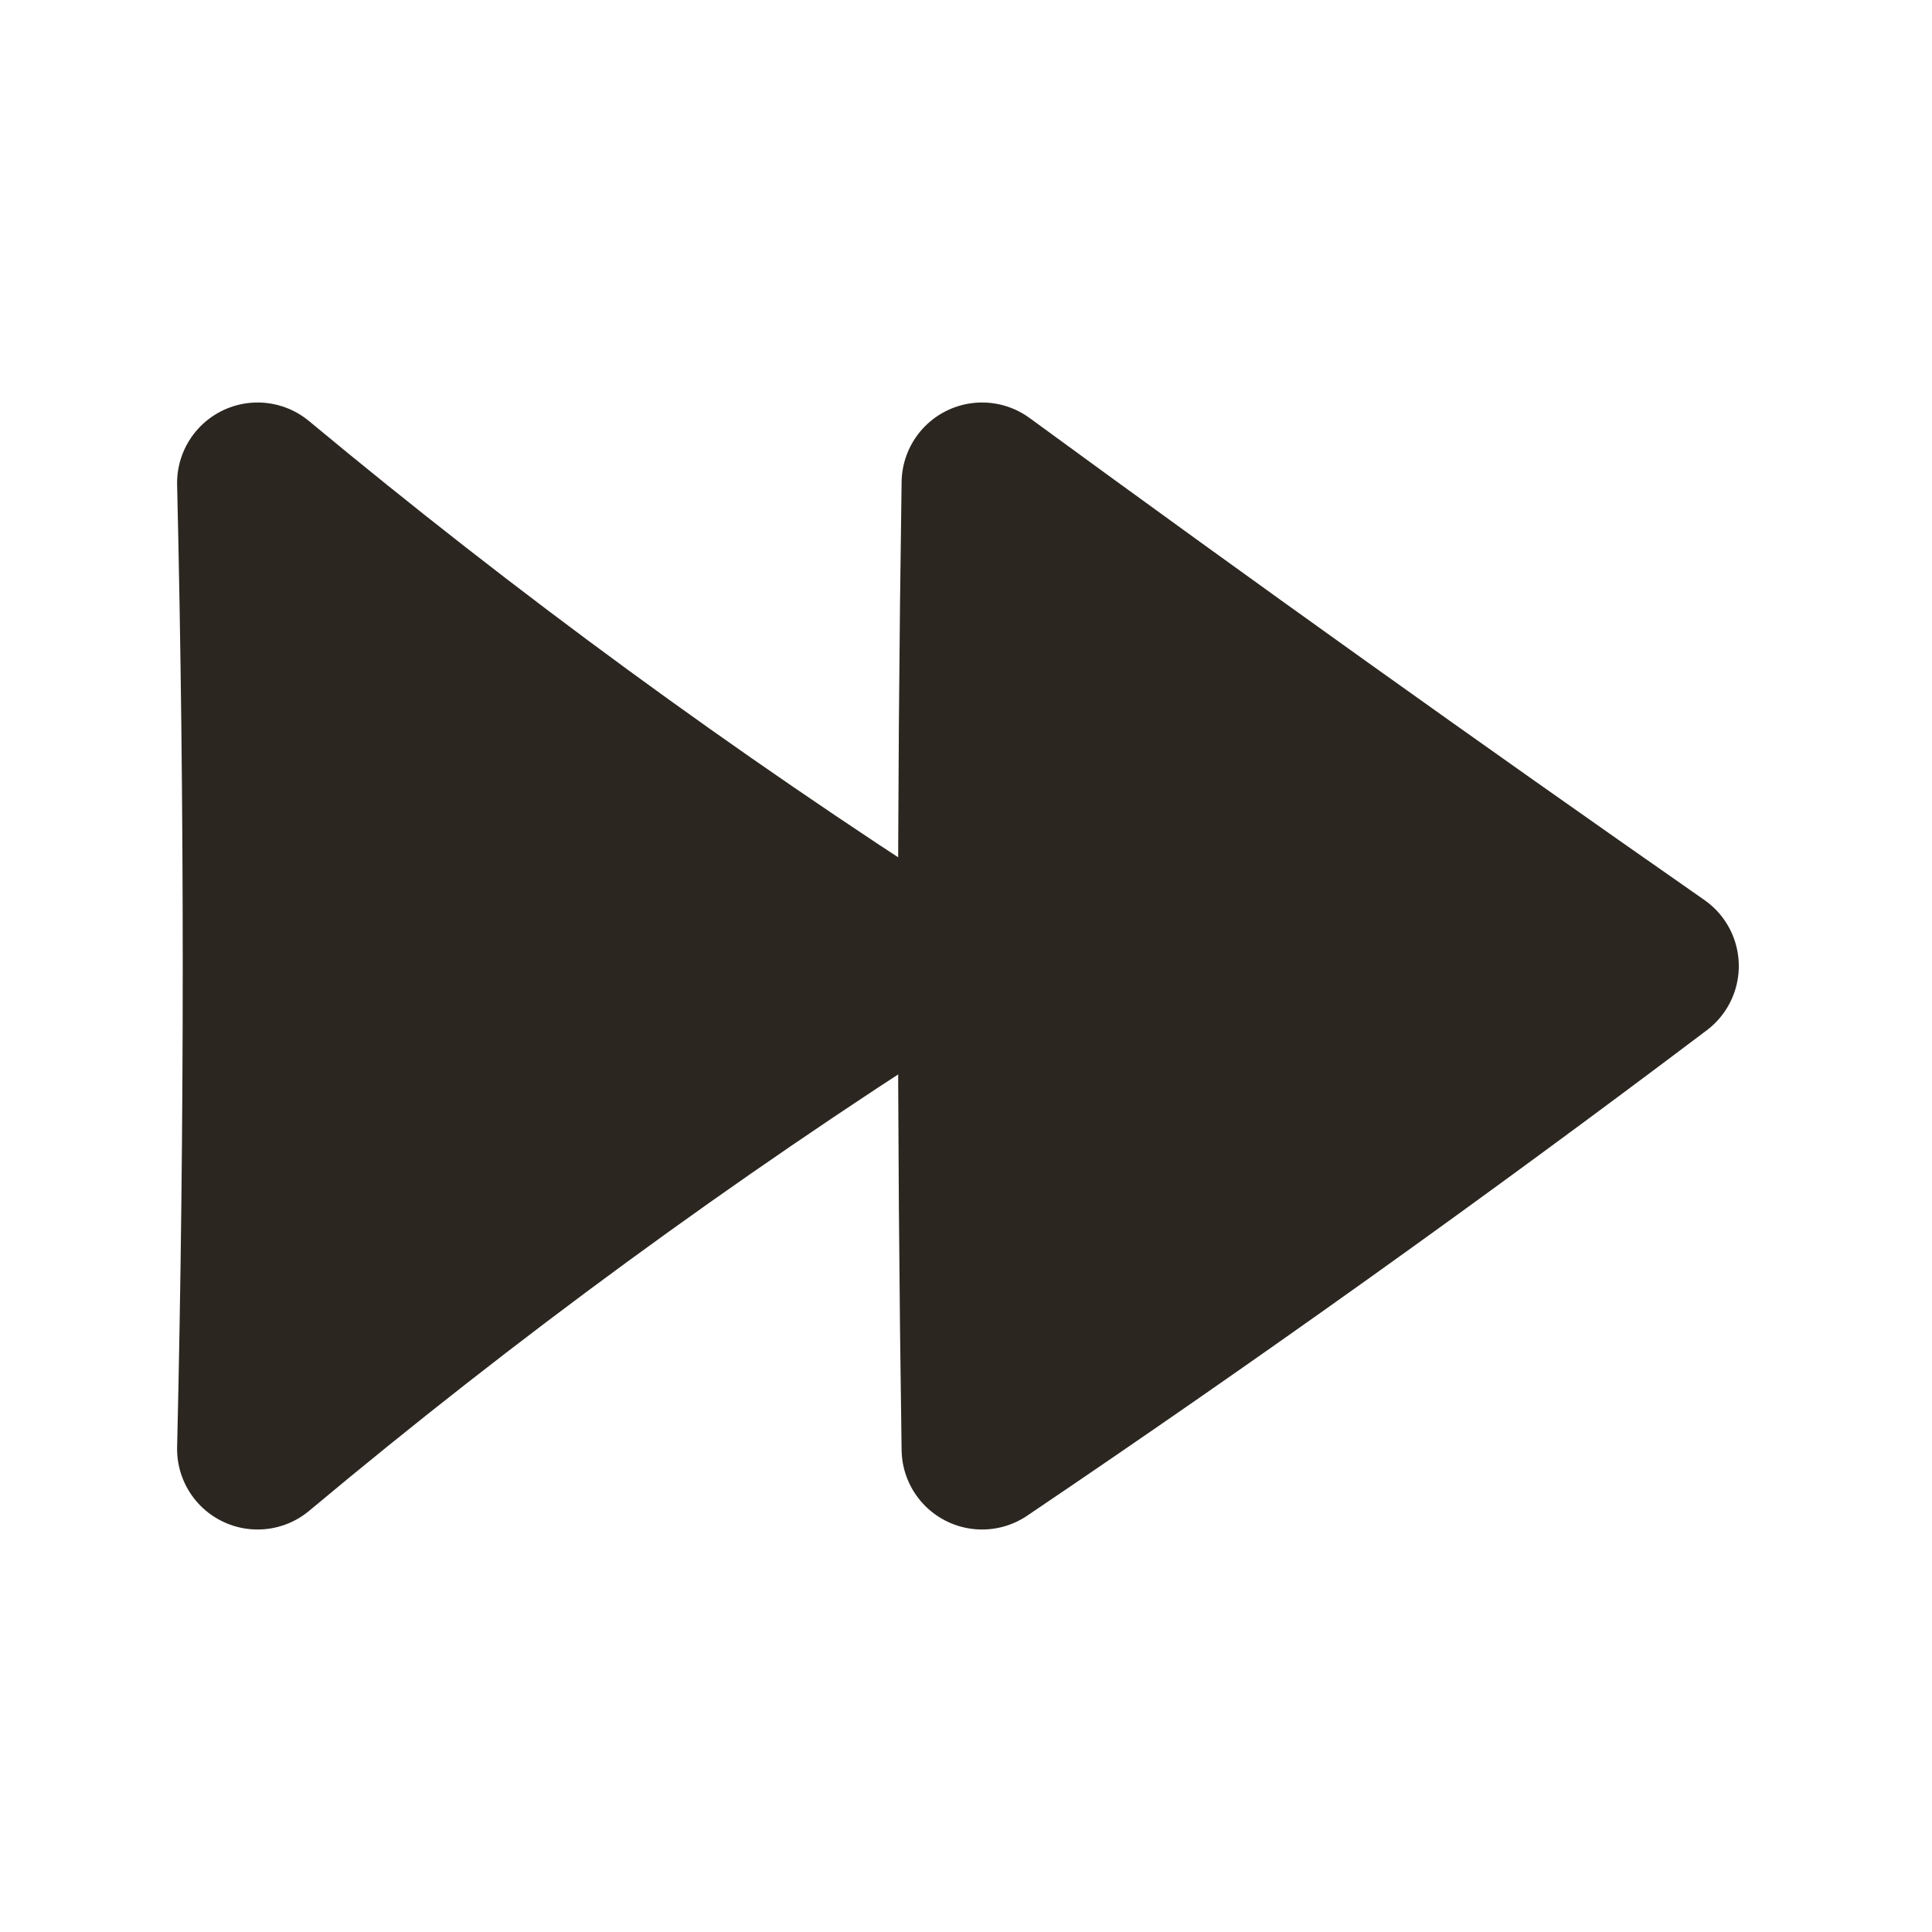
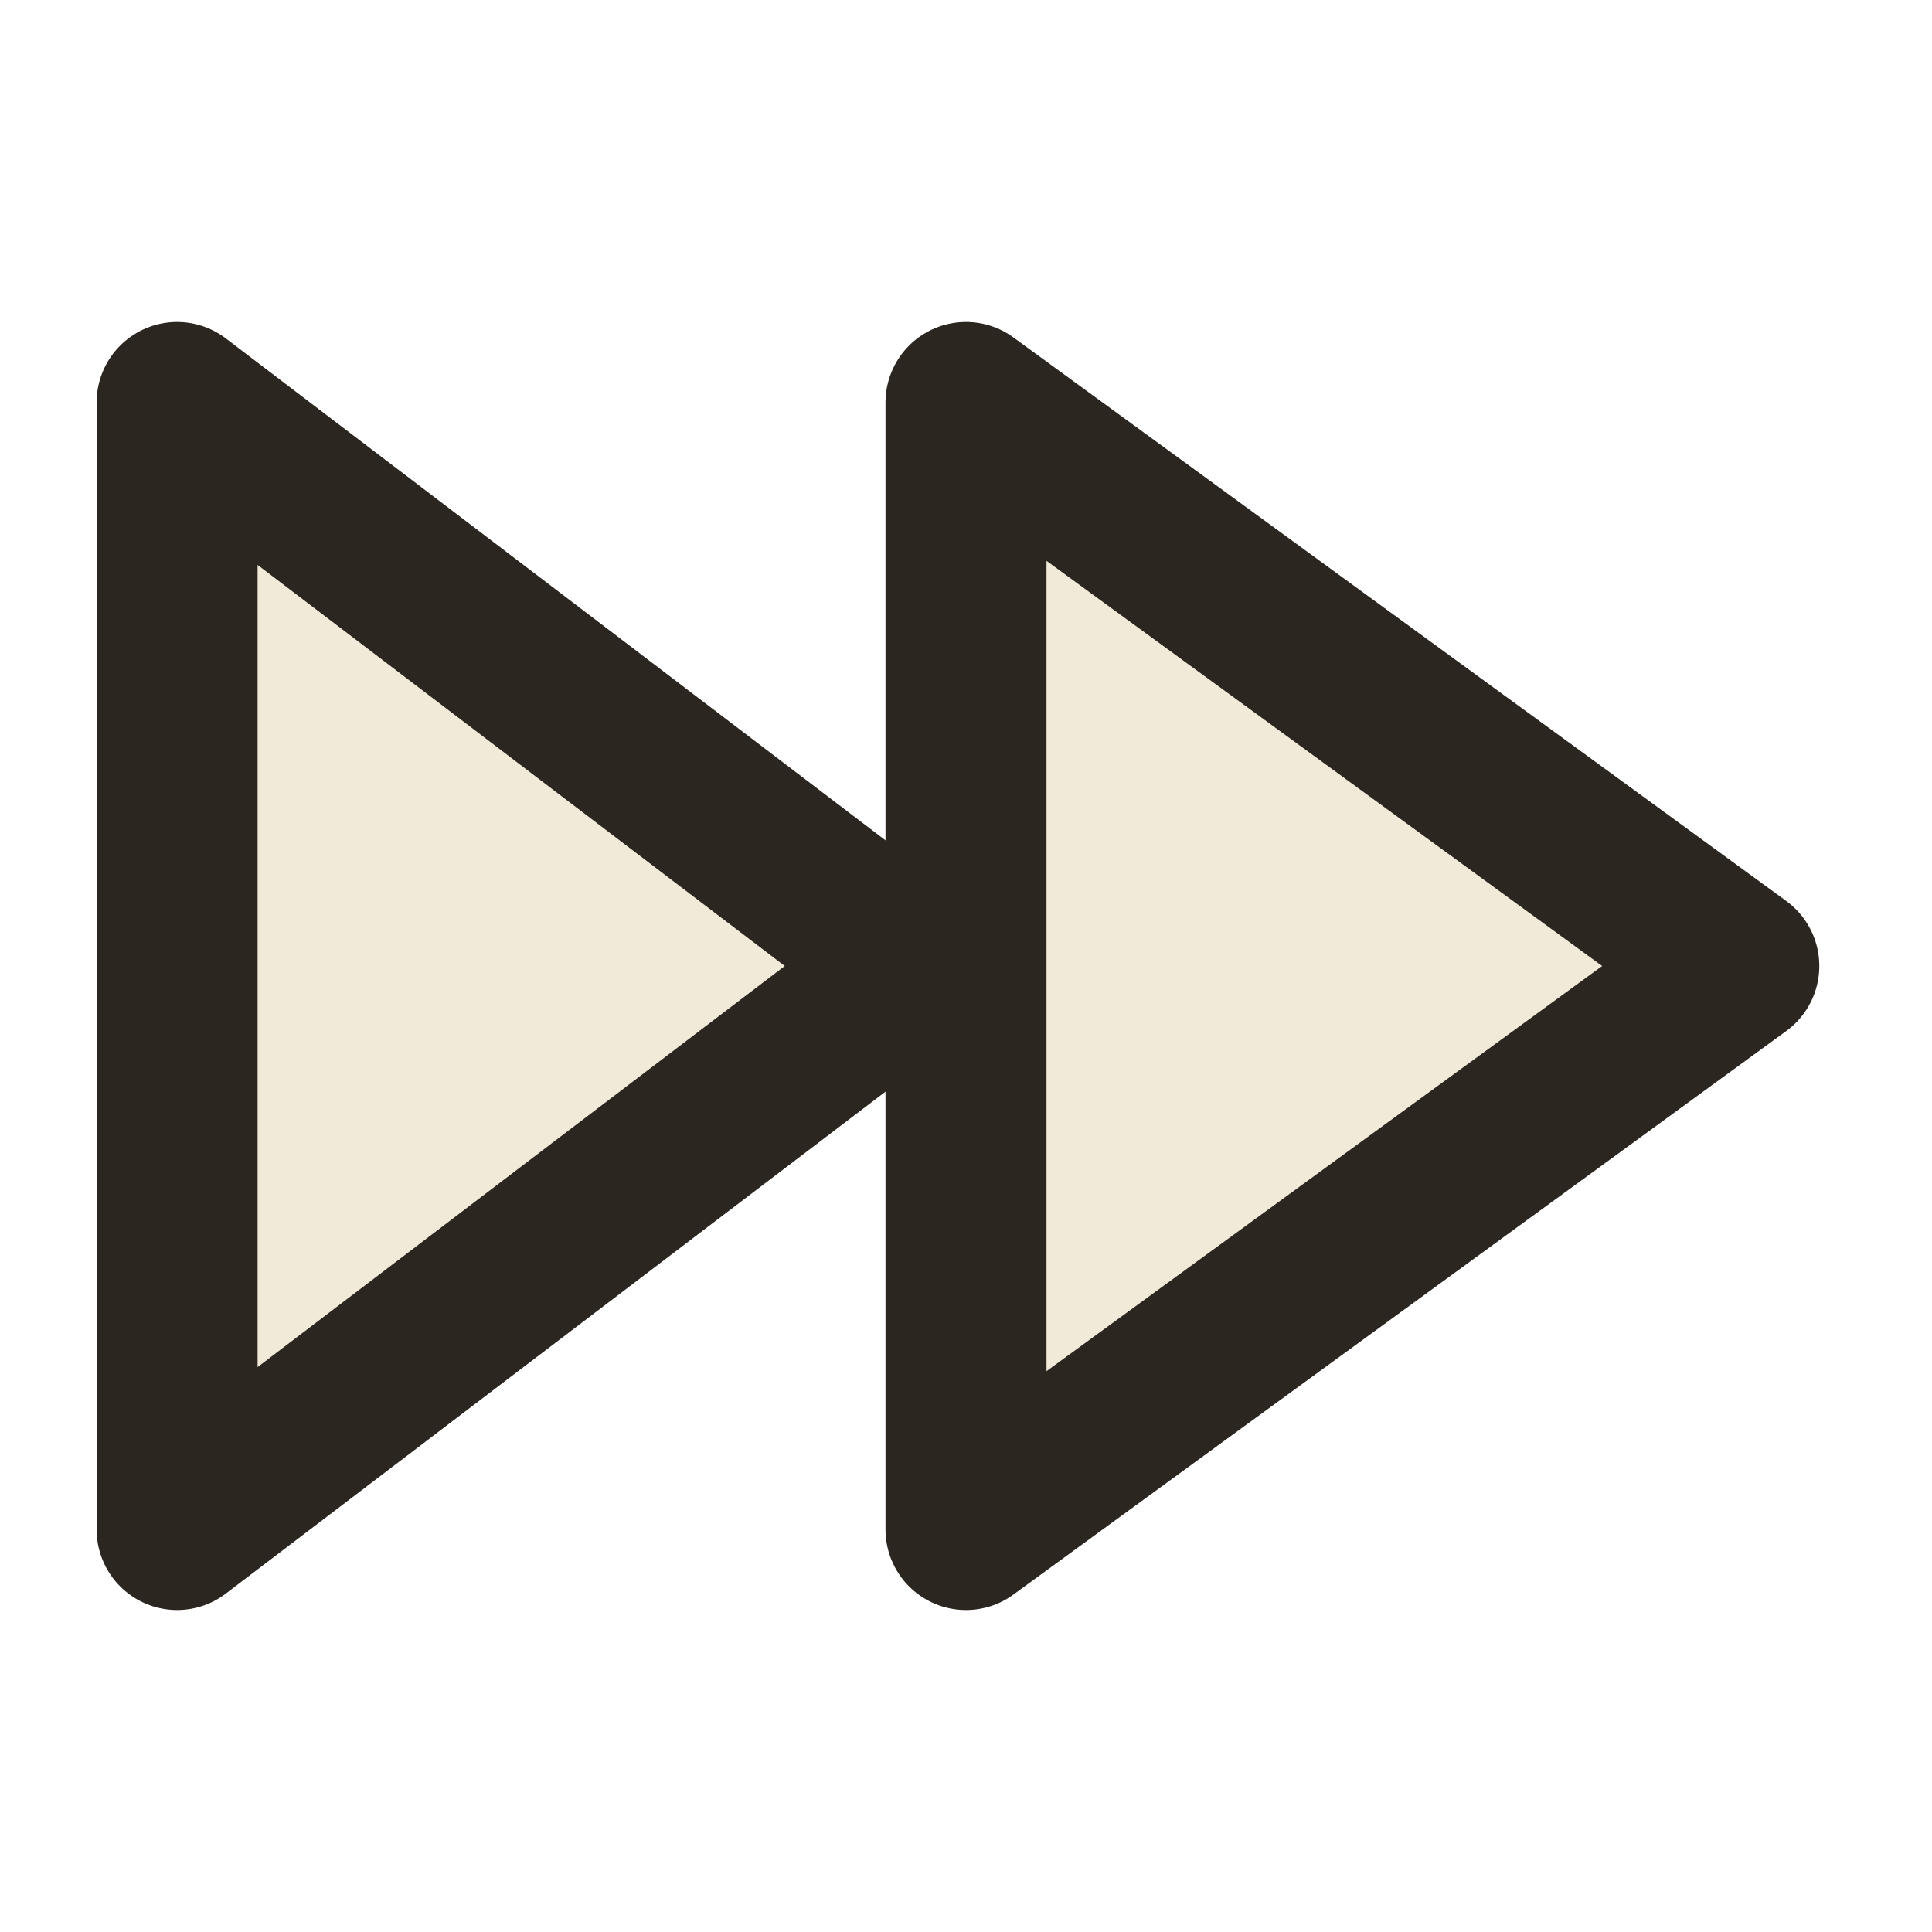
<svg xmlns="http://www.w3.org/2000/svg" width="24" height="24" viewBox="0 0 24 24" fill="none">
-   <path d="M3.20 6.00Q7.11 9.25 11.40 12.00Q7.11 14.73 3.20 18.00Q3.34 12.00 3.20 6.00Z" fill="#2B2620" stroke="#2B2620" stroke-width="2" stroke-linecap="round" stroke-linejoin="round" />
-   <path d="M12.20 6.00Q16.37 9.05 20.60 12.00Q16.48 15.11 12.20 18.00Q12.11 12.00 12.20 6.00Z" fill="#2B2620" stroke="#2B2620" stroke-width="2" stroke-linecap="round" stroke-linejoin="round" />
+   <path d="M2.2 5 L11.4 12 L2.2 19Z" fill="#F2EAD8" stroke="#2B2620" stroke-width="2" stroke-linecap="round" stroke-linejoin="round" />
+   <path d="M12 5 L21.6 12 L12 19Z" fill="#F2EAD8" stroke="#2B2620" stroke-width="2" stroke-linecap="round" stroke-linejoin="round" />
</svg>
